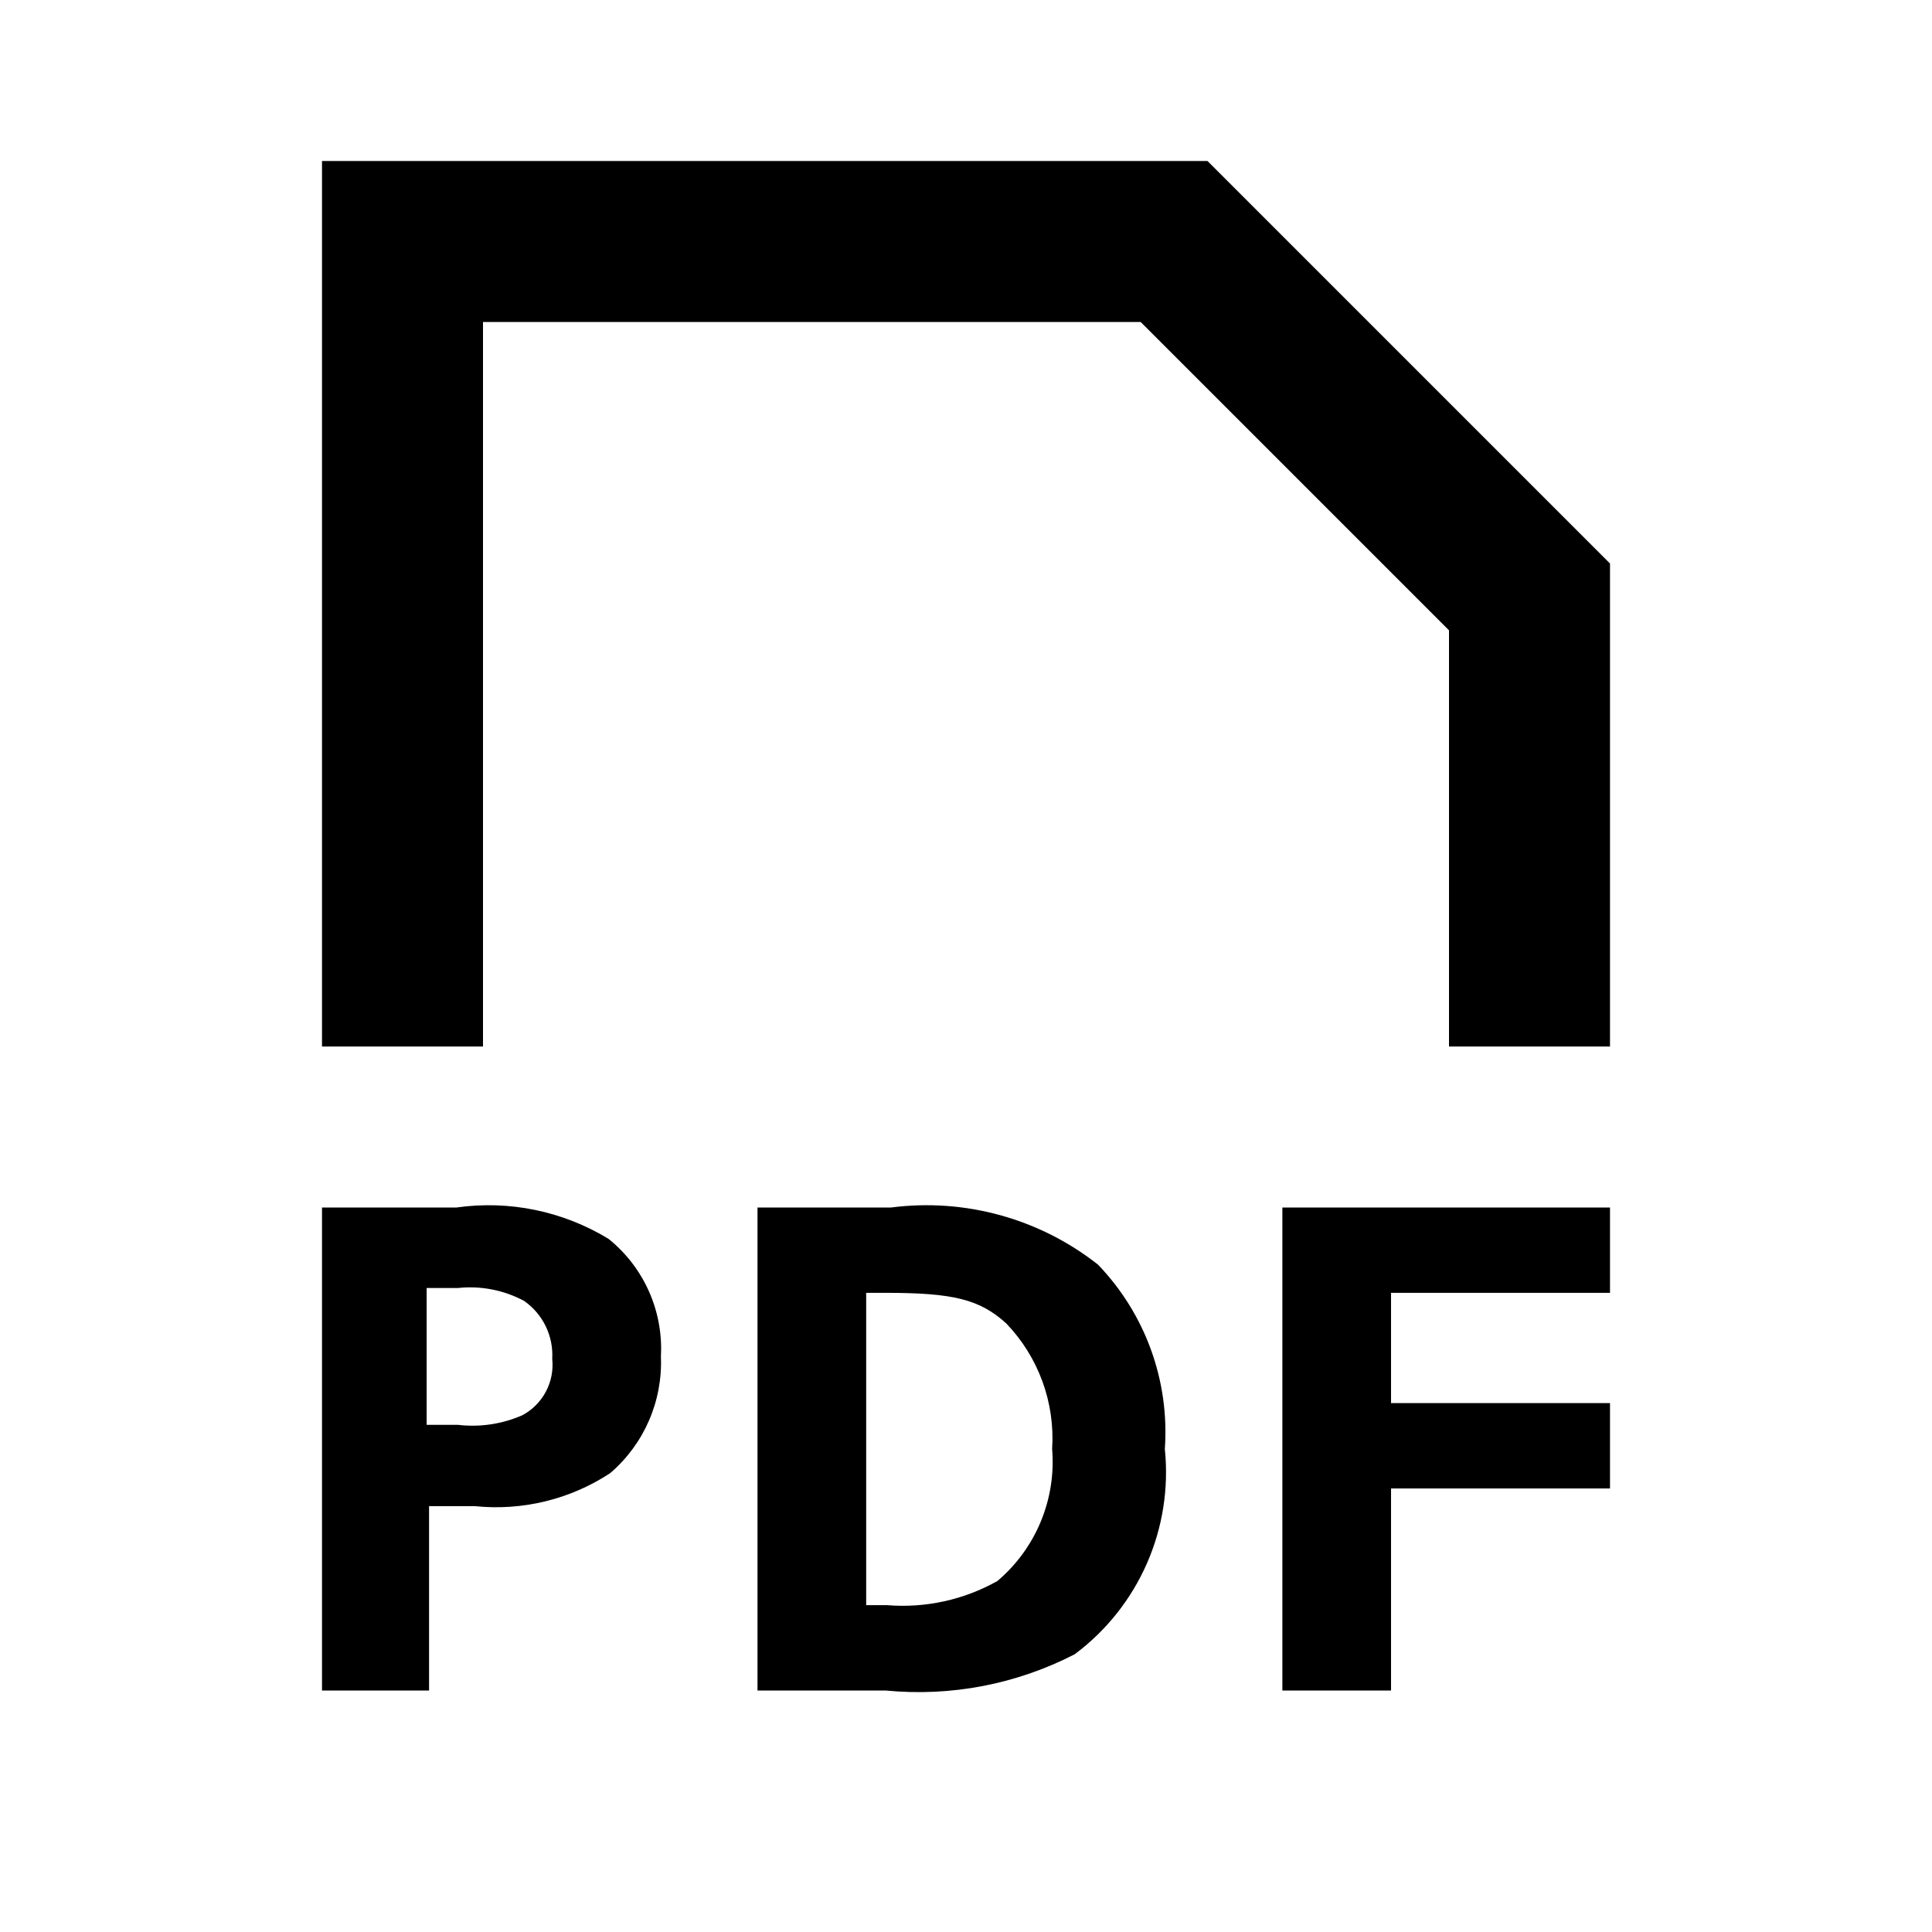
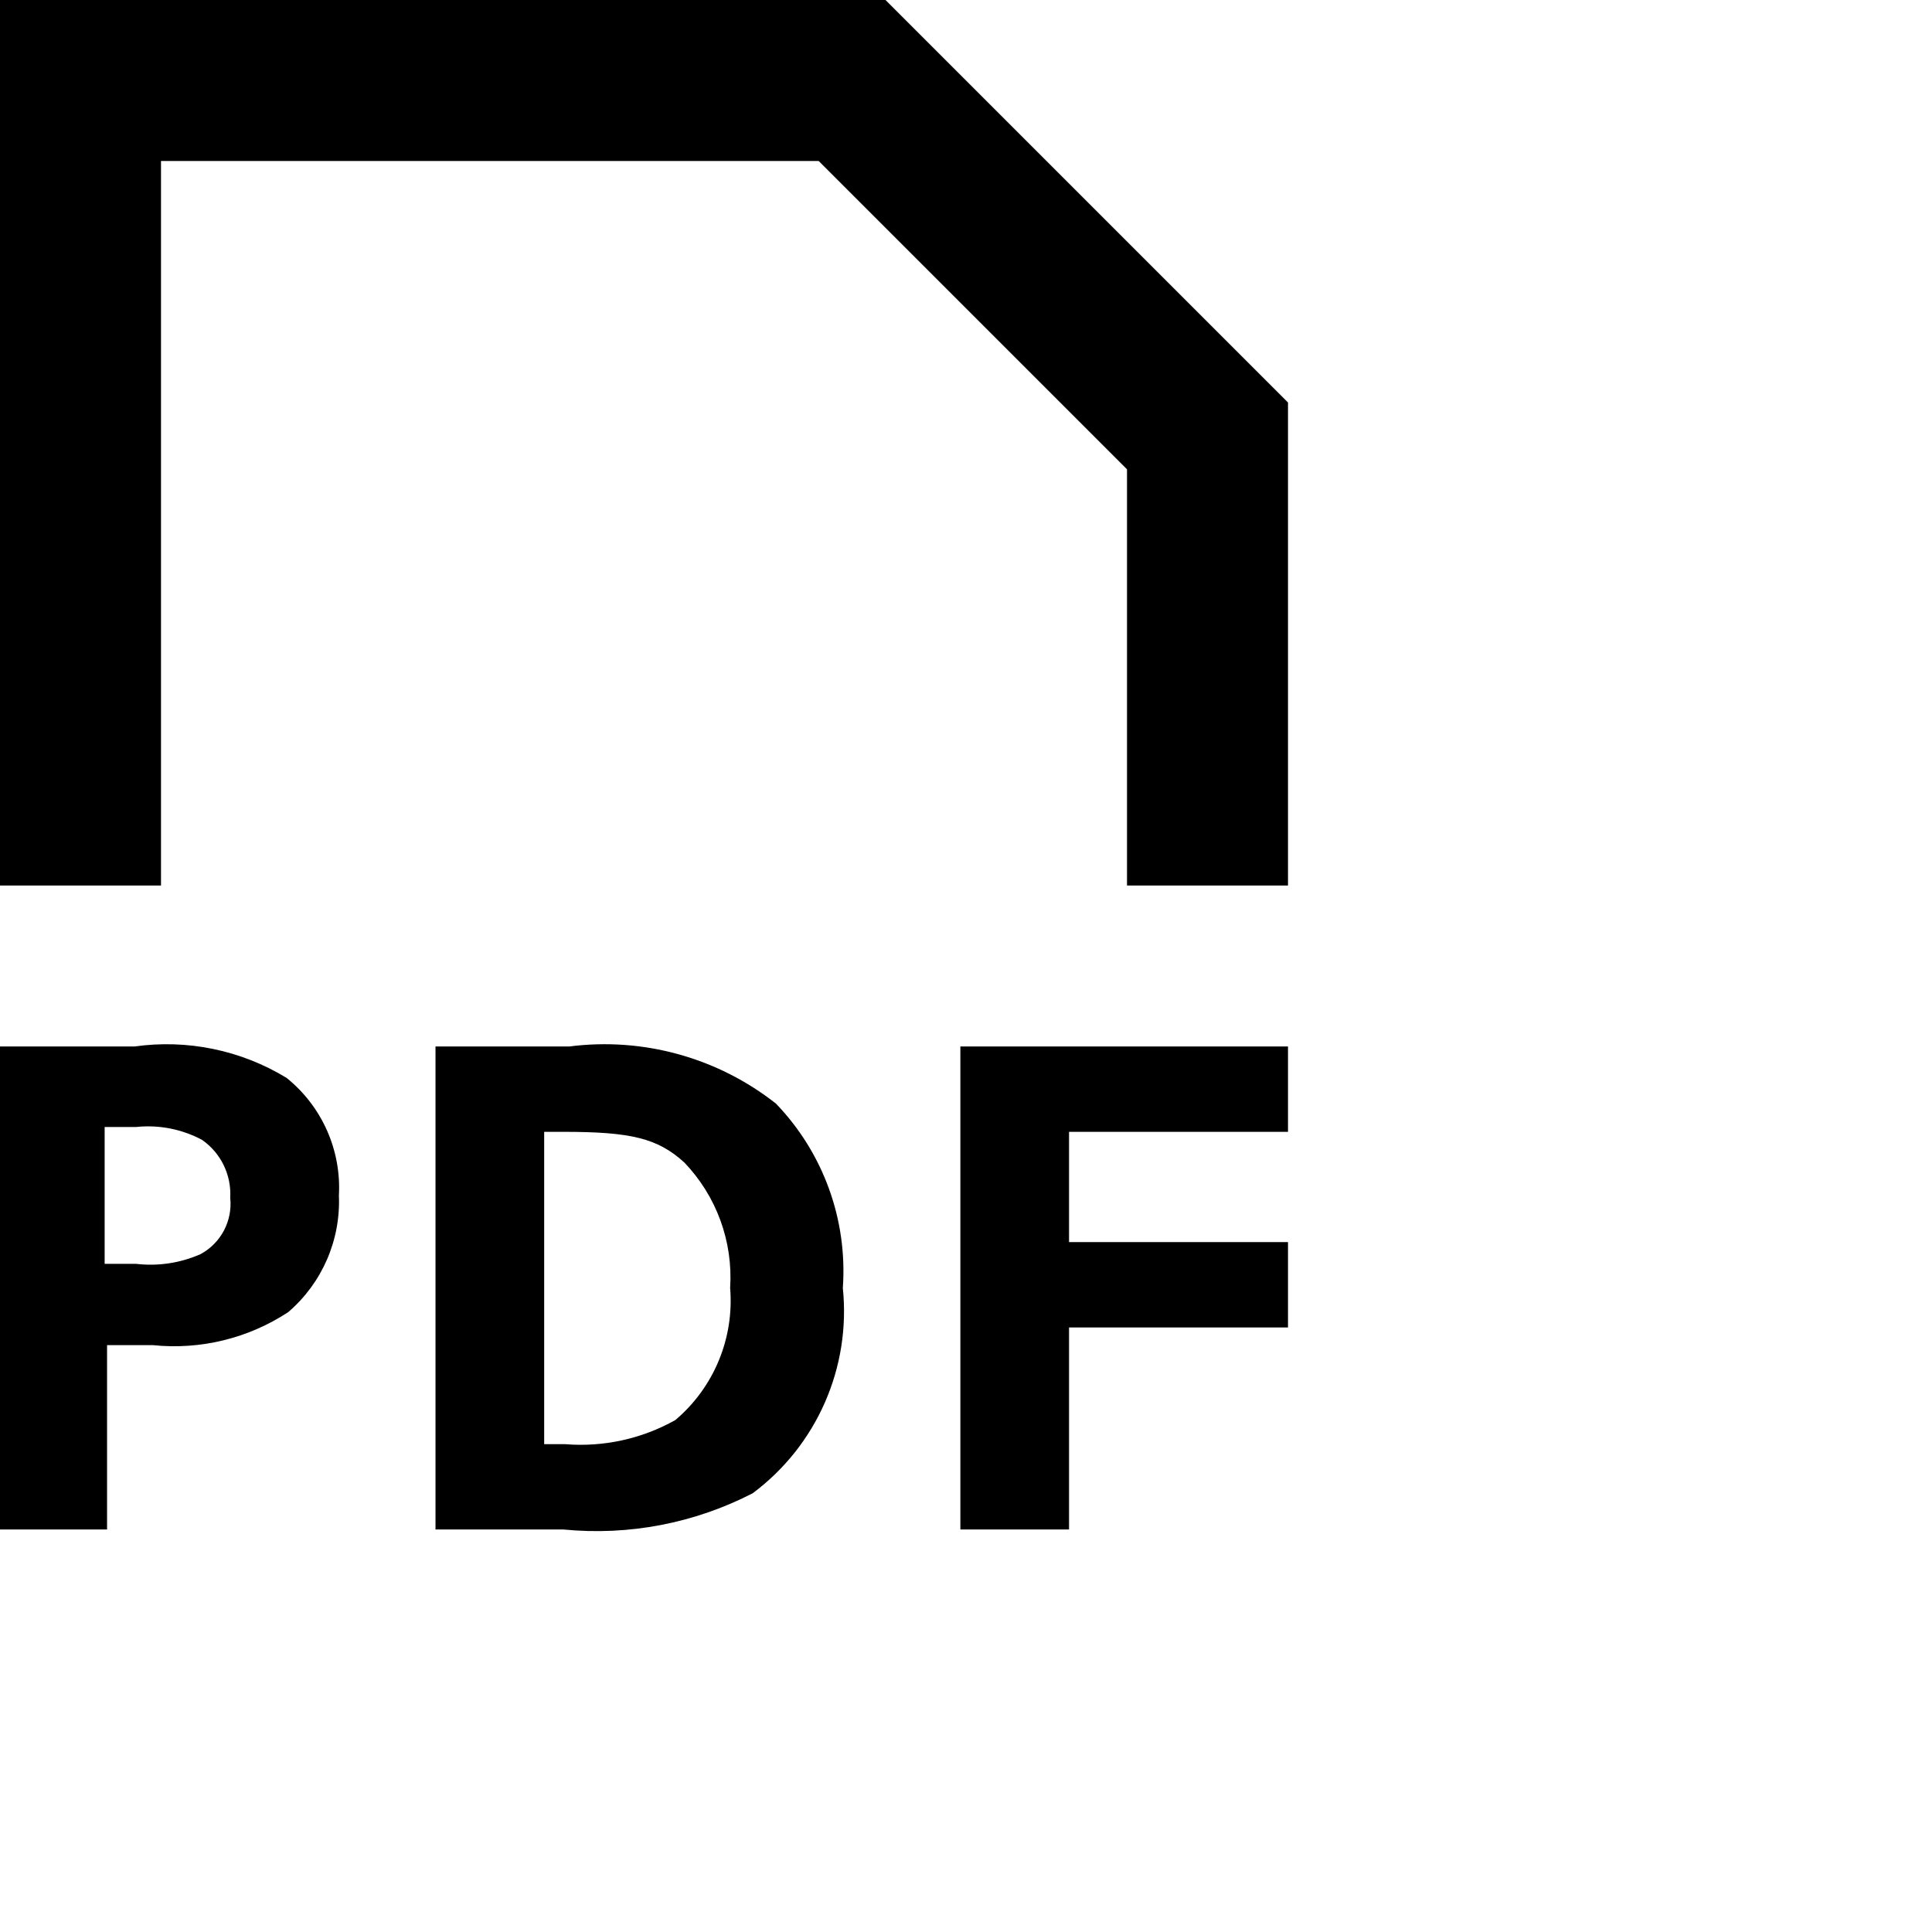
- <svg xmlns="http://www.w3.org/2000/svg" width="800px" height="800px" viewBox="0 0 512 512" version="1.1">
-   <g id="Page-1" stroke="none" stroke-width="1" fill="none" fill-rule="evenodd">
-     <g id="add" fill="#000000" transform="translate(85.33333, 42.66667)">
-       <path d="M75.947,285.653 C63.876,278.292 49.625,275.352 35.627,277.333 L1.42108547e-14,277.333 L1.42108547e-14,405.333 L28.373,405.333 L28.373,356.48 L40.533,356.48 C53.13,357.774 65.789,354.685 76.373,347.733 C85.358,340.027 90.311,328.626 89.813,316.8 C90.478,304.79 85.316,293.196 75.947,285.653 L75.947,285.653 Z M53.12,332.373 C47.761,334.732 41.869,335.616 36.053,334.933 L27.733,334.933 L27.733,298.667 L36.053,298.667 C42.095,298.025 48.19,299.214 53.547,302.08 C58.536,305.555 61.363,311.37 61.013,317.44 C61.66,323.559 58.54,329.461 53.12,332.373 L53.12,332.373 Z M150.827,277.333 L115.413,277.333 L115.413,405.333 L149.333,405.333 C166.62,407.025 184.028,403.691 199.467,395.733 C216.455,383.072 225.53,362.409 223.36,341.333 C224.632,323.278 218.198,305.528 205.653,292.48 C190.157,280.266 170.395,274.806 150.827,277.333 L150.827,277.333 Z M178.987,376.32 C170.099,381.316 159.922,383.544 149.76,382.72 L144.213,382.72 L144.213,299.947 L149.333,299.947 C167.253,299.947 174.293,301.653 181.333,308.053 C189.877,316.949 194.29,329.025 193.493,341.333 C194.591,354.654 189.188,367.684 178.987,376.32 L178.987,376.32 Z M254.507,405.333 L283.307,405.333 L283.307,351.787 L341.333,351.787 L341.333,329.173 L283.307,329.173 L283.307,299.947 L341.333,299.947 L341.333,277.333 L254.507,277.333 L254.507,405.333 L254.507,405.333 Z M234.667,7.10542736e-15 L9.52127266e-13,7.10542736e-15 L9.52127266e-13,234.667 L42.667,234.667 L42.667,192 L42.667,169.6 L42.667,42.667 L216.96,42.667 L298.667,124.373 L298.667,169.6 L298.667,192 L298.667,234.667 L341.333,234.667 L341.333,106.667 L234.667,7.10542736e-15 L234.667,7.10542736e-15 Z" id="document-pdf">
- 
- </path>
-     </g>
+ <svg xmlns="http://www.w3.org/2000/svg" viewBox="0 0 512 512" version="1.1">
+   <g id="pdf">
+     <path d="M75.947,285.653 C63.876,278.292 49.625,275.352 35.627,277.333 L1.42108547e-14,277.333 L1.42108547e-14,405.333 L28.373,405.333 L28.373,356.48 L40.533,356.48 C53.13,357.774 65.789,354.685 76.373,347.733 C85.358,340.027 90.311,328.626 89.813,316.8 C90.478,304.79 85.316,293.196 75.947,285.653 L75.947,285.653 Z M53.12,332.373 C47.761,334.732 41.869,335.616 36.053,334.933 L27.733,334.933 L27.733,298.667 L36.053,298.667 C42.095,298.025 48.19,299.214 53.547,302.08 C58.536,305.555 61.363,311.37 61.013,317.44 C61.66,323.559 58.54,329.461 53.12,332.373 L53.12,332.373 Z M150.827,277.333 L115.413,277.333 L115.413,405.333 L149.333,405.333 C166.62,407.025 184.028,403.691 199.467,395.733 C216.455,383.072 225.53,362.409 223.36,341.333 C224.632,323.278 218.198,305.528 205.653,292.48 C190.157,280.266 170.395,274.806 150.827,277.333 L150.827,277.333 Z M178.987,376.32 C170.099,381.316 159.922,383.544 149.76,382.72 L144.213,382.72 L144.213,299.947 L149.333,299.947 C167.253,299.947 174.293,301.653 181.333,308.053 C189.877,316.949 194.29,329.025 193.493,341.333 C194.591,354.654 189.188,367.684 178.987,376.32 L178.987,376.32 Z M254.507,405.333 L283.307,405.333 L283.307,351.787 L341.333,351.787 L341.333,329.173 L283.307,329.173 L283.307,299.947 L341.333,299.947 L341.333,277.333 L254.507,277.333 L254.507,405.333 L254.507,405.333 Z M234.667,7.10542736e-15 L9.52127266e-13,7.10542736e-15 L9.52127266e-13,234.667 L42.667,234.667 L42.667,192 L42.667,169.6 L42.667,42.667 L216.96,42.667 L298.667,124.373 L298.667,169.6 L298.667,192 L298.667,234.667 L341.333,234.667 L341.333,106.667 L234.667,7.10542736e-15 L234.667,7.10542736e-15 Z" />
  </g>
</svg>
